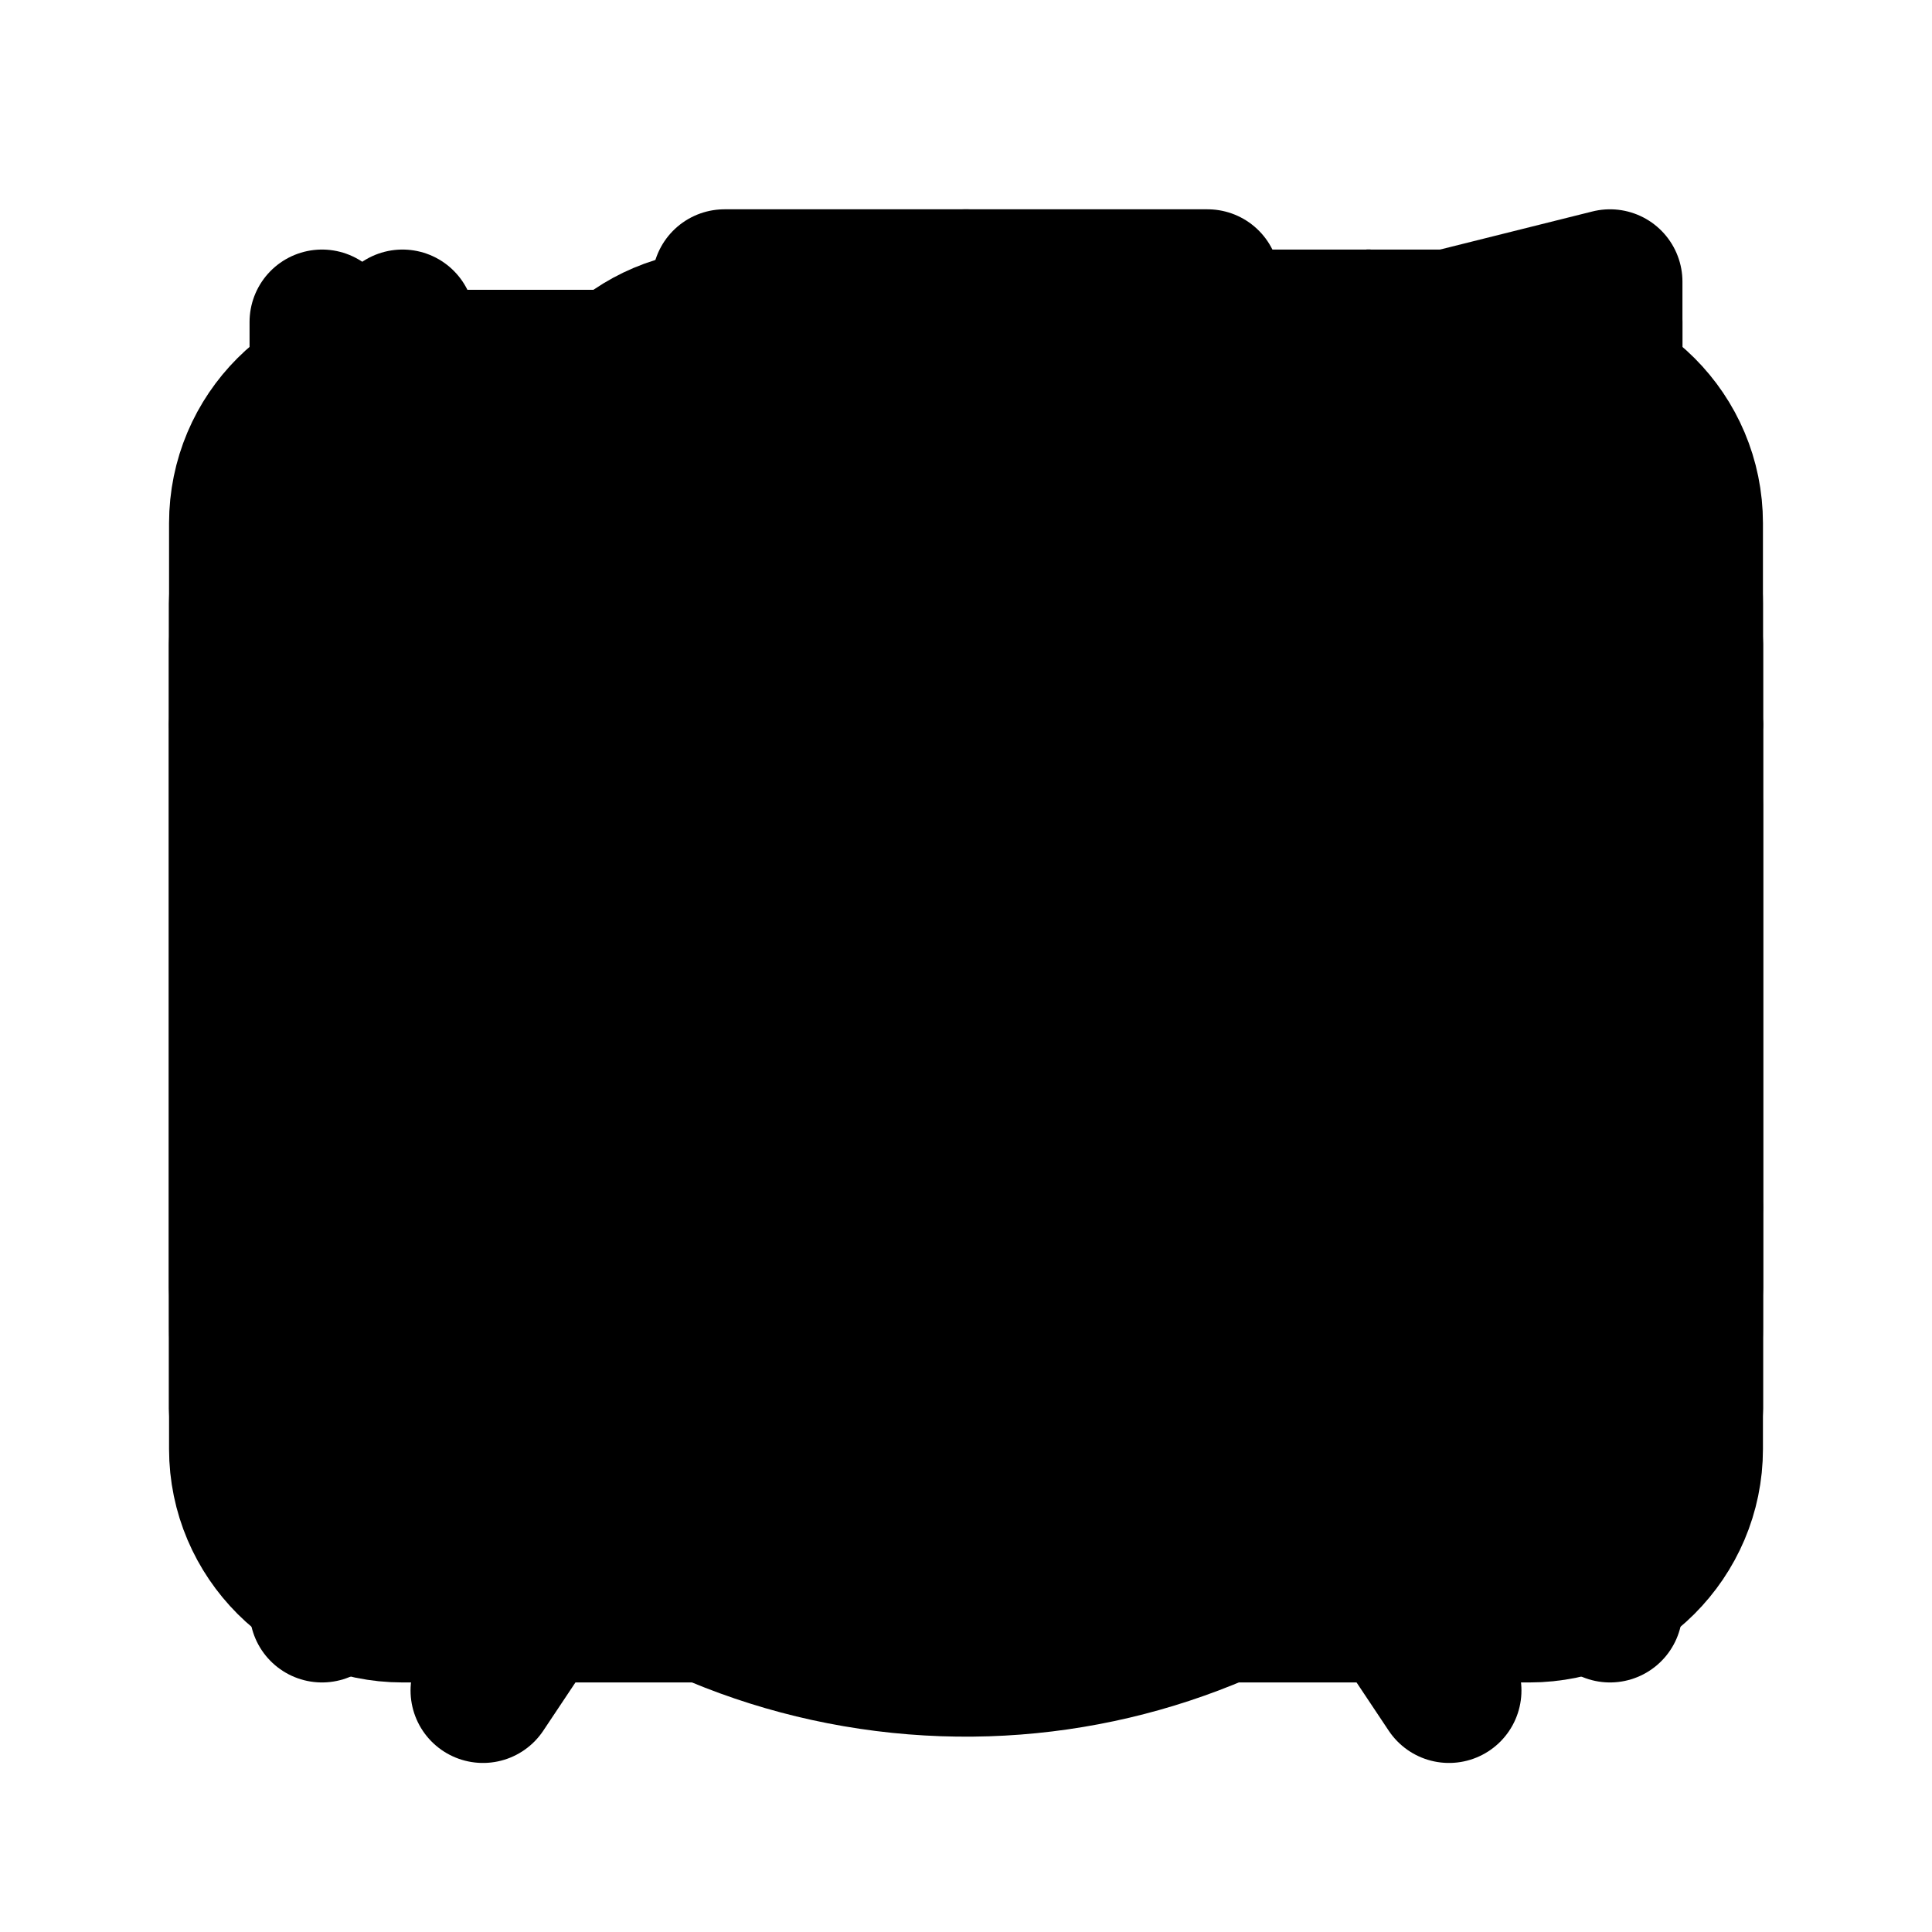
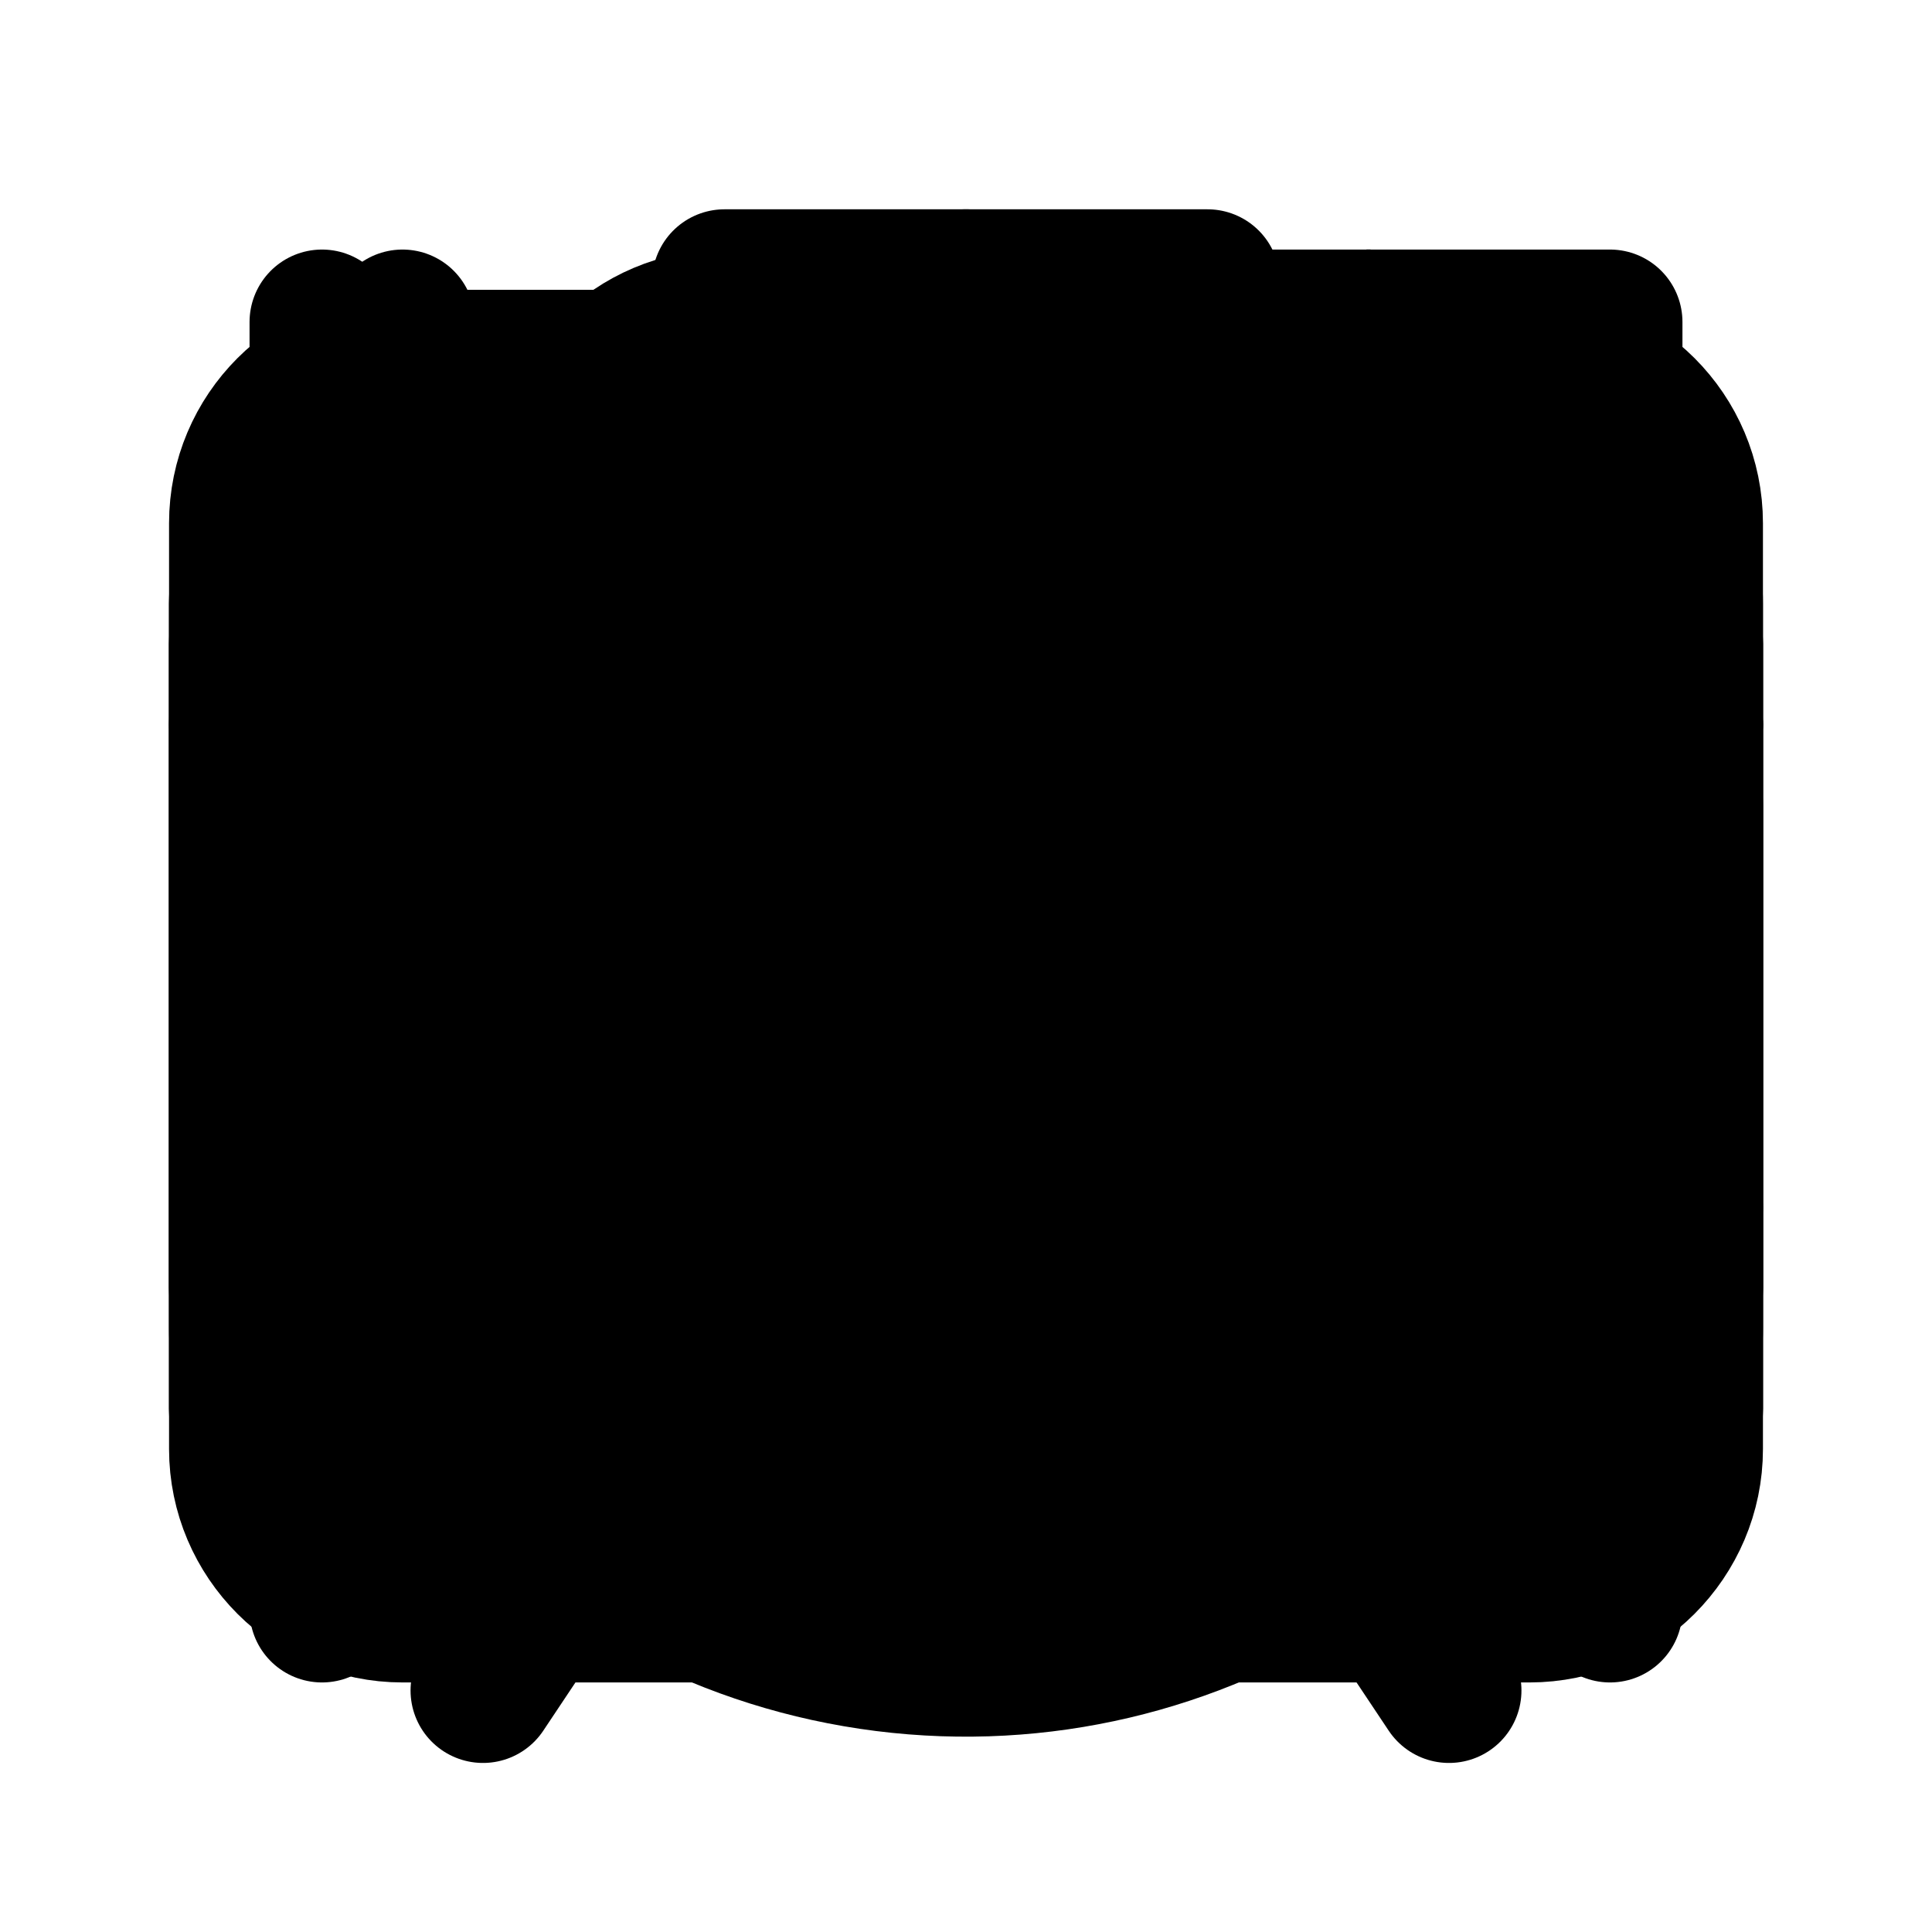
<svg xmlns="http://www.w3.org/2000/svg" width="24" height="24" viewBox="0 0 24 24">
  <g id="play" fill="none" stroke="currentColor" stroke-width="1.8" stroke-linecap="round" stroke-linejoin="round">
    <path d="M8 5.5L19 12L8 18.5Z" fill="currentColor" stroke="none" />
  </g>
  <g id="pause" fill="none" stroke="currentColor" stroke-width="1.8" stroke-linecap="round" stroke-linejoin="round">
    <path d="M8 5.5V18.5M16 5.5V18.5" stroke="currentColor" stroke-width="3.2" />
  </g>
  <g id="stop" fill="none" stroke="currentColor" stroke-width="1.8" stroke-linecap="round" stroke-linejoin="round">
    <rect x="6.5" y="6.5" width="11" height="11" rx="1.8" />
  </g>
  <g id="previous" fill="none" stroke="currentColor" stroke-width="1.8" stroke-linecap="round" stroke-linejoin="round">
    <path d="M6.5 5.5V18.5M18 5.5L9 12L18 18.5Z" />
  </g>
  <g id="next" fill="none" stroke="currentColor" stroke-width="1.8" stroke-linecap="round" stroke-linejoin="round">
    <path d="M17.5 5.5V18.5M6 5.5L15 12L6 18.5Z" />
  </g>
  <g id="volume" fill="none" stroke="currentColor" stroke-width="1.8" stroke-linecap="round" stroke-linejoin="round">
    <path d="M4 10H7.5L13 6V18L7.5 14H4Z" fill="currentColor" stroke="none" />
    <path d="M16 9C17.7 10.7 17.7 13.3 16 15M18.5 6.5C21.5 9.5 21.5 14.5 18.5 17.5" />
  </g>
  <g id="volume_muted" fill="none" stroke="currentColor" stroke-width="1.8" stroke-linecap="round" stroke-linejoin="round">
    <path d="M4 10H7.5L13 6V18L7.5 14H4Z" fill="currentColor" stroke="none" />
    <path d="M16 9L21 15M21 9L16 15" />
  </g>
  <g id="audio_track" fill="none" stroke="currentColor" stroke-width="1.8" stroke-linecap="round" stroke-linejoin="round">
-     <path d="M14 5V16.5M14 5L20 3.5V15M14 8L20 6.5" />
-     <ellipse cx="10" cy="17" rx="3.5" ry="2.3" fill="currentColor" stroke="none" />
-     <ellipse cx="17" cy="15.5" rx="3.5" ry="2.3" fill="currentColor" stroke="none" />
+     <path d="M5 6.5H19M5 12H19M5 17.5H19" />
+     <circle cx="10" cy="6.5" r="2.1" fill="currentColor" stroke="none" />
+     <circle cx="15" cy="12" r="2.1" fill="currentColor" stroke="none" />
+     <circle cx="8" cy="17.5" r="2.1" fill="currentColor" stroke="none" />
  </g>
  <g id="subtitles" fill="none" stroke="currentColor" stroke-width="1.8" stroke-linecap="round" stroke-linejoin="round">
    <rect x="3" y="5" width="18" height="14" rx="2.5" />
    <path d="M6.5 10H11M13 10H17.5M6.5 14H10M12 14H17.5" />
  </g>
  <g id="minimize" fill="none" stroke="currentColor" stroke-width="1.8" stroke-linecap="round" stroke-linejoin="round">
    <path d="M5 17H19" />
  </g>
  <g id="maximize" fill="none" stroke="currentColor" stroke-width="1.8" stroke-linecap="round" stroke-linejoin="round">
    <rect x="5" y="5" width="14" height="14" rx="1.5" />
  </g>
  <g id="restore" fill="none" stroke="currentColor" stroke-width="1.8" stroke-linecap="round" stroke-linejoin="round">
    <path d="M8 5H19V16M5 8V19H16" />
  </g>
  <g id="close" fill="none" stroke="currentColor" stroke-width="1.8" stroke-linecap="round" stroke-linejoin="round">
    <path d="M6 6L18 18M18 6L6 18" />
  </g>
  <g id="add" fill="none" stroke="currentColor" stroke-width="1.8" stroke-linecap="round" stroke-linejoin="round">
    <path d="M12 5V19M5 12H19" />
  </g>
  <g id="remove" fill="none" stroke="currentColor" stroke-width="1.8" stroke-linecap="round" stroke-linejoin="round">
    <path d="M5 12H19" />
  </g>
  <g id="clear" fill="none" stroke="currentColor" stroke-width="1.8" stroke-linecap="round" stroke-linejoin="round">
    <path d="M4.5 7H19.5M9 7V5H15V7M7 8.5L8 19H16L17 8.5M10 11V16M14 11V16" />
  </g>
  <g id="move_up" fill="none" stroke="currentColor" stroke-width="1.8" stroke-linecap="round" stroke-linejoin="round">
    <path d="M12 19V5M6 11L12 5L18 11" />
  </g>
  <g id="move_down" fill="none" stroke="currentColor" stroke-width="1.8" stroke-linecap="round" stroke-linejoin="round">
    <path d="M12 5V19M6 13L12 19L18 13" />
  </g>
  <g id="shuffle" fill="none" stroke="currentColor" stroke-width="1.8" stroke-linecap="round" stroke-linejoin="round">
    <path d="M4 7H6.5C10 7 14 17 17.5 17H20M17 14L20 17L17 20M4 17H6.5C8 17 9 15.5 10 14M14 10C15 8.5 16 7 17.5 7H20M17 4L20 7L17 10" />
  </g>
  <g id="repeat" fill="none" stroke="currentColor" stroke-width="1.8" stroke-linecap="round" stroke-linejoin="round">
    <path d="M17 4L20 7L17 10M20 7H7C5.3 7 4 8.3 4 10V11M7 20L4 17L7 14M4 17H17C18.7 17 20 15.7 20 14V13" />
  </g>
  <g id="repeat_one" fill="none" stroke="currentColor" stroke-width="1.8" stroke-linecap="round" stroke-linejoin="round">
    <path d="M17 4L20 7L17 10M20 7H7C5.3 7 4 8.3 4 10V11M7 20L4 17L7 14M4 17H17C18.7 17 20 15.7 20 14V13" />
    <path d="M12 10V15M11 11L12 10L13 11" />
  </g>
  <g id="search" fill="none" stroke="currentColor" stroke-width="1.8" stroke-linecap="round" stroke-linejoin="round">
    <circle cx="10.8" cy="10.8" r="6.3" />
    <path d="M15.5 15.5L20 20" />
  </g>
  <g id="settings" fill="none" stroke="currentColor" stroke-width="1.8" stroke-linecap="round" stroke-linejoin="round">
    <path d="M12 3.5V5.2M12 18.8V20.5M3.5 12H5.2M18.8 12H20.5M6 6L7.2 7.2M16.8 16.8L18 18M18 6L16.8 7.2M7.2 16.8L6 18" />
    <circle cx="12" cy="12" r="6.5" />
    <circle cx="12" cy="12" r="2.2" />
  </g>
  <g id="general" fill="none" stroke="currentColor" stroke-width="1.8" stroke-linecap="round" stroke-linejoin="round">
    <circle cx="12" cy="12" r="8" />
    <path d="M12 4V8M12 16V20M4 12H8M16 12H20" />
  </g>
  <g id="playback" fill="none" stroke="currentColor" stroke-width="1.8" stroke-linecap="round" stroke-linejoin="round">
    <path d="M7 5.5L18.5 12L7 18.5Z" fill="currentColor" stroke="none" />
    <path d="M4 4V20" />
  </g>
  <g id="interface" fill="none" stroke="currentColor" stroke-width="1.8" stroke-linecap="round" stroke-linejoin="round">
    <rect x="3" y="4.5" width="18" height="15" rx="2" />
    <path d="M3 9H21M8 9V19.5" />
  </g>
  <g id="video" fill="none" stroke="currentColor" stroke-width="1.8" stroke-linecap="round" stroke-linejoin="round">
    <rect x="3" y="6" width="18" height="12" rx="2" />
    <path d="M9 3.5H15M12 3.5V6M8 18L6 21M16 18L18 21" />
  </g>
  <g id="filters" fill="none" stroke="currentColor" stroke-width="1.8" stroke-linecap="round" stroke-linejoin="round">
    <path d="M4 6H20M4 12H20M4 18H20" />
    <circle cx="9" cy="6" r="2" fill="currentColor" />
    <circle cx="15" cy="12" r="2" fill="currentColor" />
    <circle cx="7" cy="18" r="2" fill="currentColor" />
  </g>
  <g id="keyboard" fill="none" stroke="currentColor" stroke-width="1.8" stroke-linecap="round" stroke-linejoin="round">
    <rect x="3" y="6" width="18" height="12" rx="2" />
    <path d="M6 9H6.1M9 9H9.1M12 9H12.1M15 9H15.1M18 9H18.1M6 12H6.1M9 12H9.1M12 12H12.1M15 12H15.1M18 12H18.1M8 15H16" />
  </g>
  <g id="screenshot" fill="none" stroke="currentColor" stroke-width="1.8" stroke-linecap="round" stroke-linejoin="round">
    <path d="M5 7H8L9.5 5H14.5L16 7H19C20.1 7 21 7.9 21 9V18C21 19.1 20.1 20 19 20H5C3.9 20 3 19.1 3 18V9C3 7.9 3.9 7 5 7Z" />
    <circle cx="12" cy="13.5" r="4" />
  </g>
  <g id="performance" fill="none" stroke="currentColor" stroke-width="1.8" stroke-linecap="round" stroke-linejoin="round">
    <path d="M4 18A8 8 0 0 1 20 18M12 14L17 9M6 18H18" />
  </g>
  <g id="folder" fill="none" stroke="currentColor" stroke-width="1.8" stroke-linecap="round" stroke-linejoin="round">
    <path d="M3 7.5C3 6.4 3.9 5.5 5 5.5H9L11 8H19C20.1 8 21 8.9 21 10V17.5C21 18.6 20.1 19.5 19 19.5H5C3.9 19.5 3 18.6 3 17.5Z" />
  </g>
  <g id="external" fill="none" stroke="currentColor" stroke-width="1.8" stroke-linecap="round" stroke-linejoin="round">
    <path d="M13 4H20V11M20 4L10 14" />
    <path d="M18 13V19H5V6H11" />
  </g>
  <g id="reset" fill="none" stroke="currentColor" stroke-width="1.8" stroke-linecap="round" stroke-linejoin="round">
    <path d="M5 8V4M5 8H9M5.5 8A8 8 0 1 1 4 13" />
  </g>
</svg>
